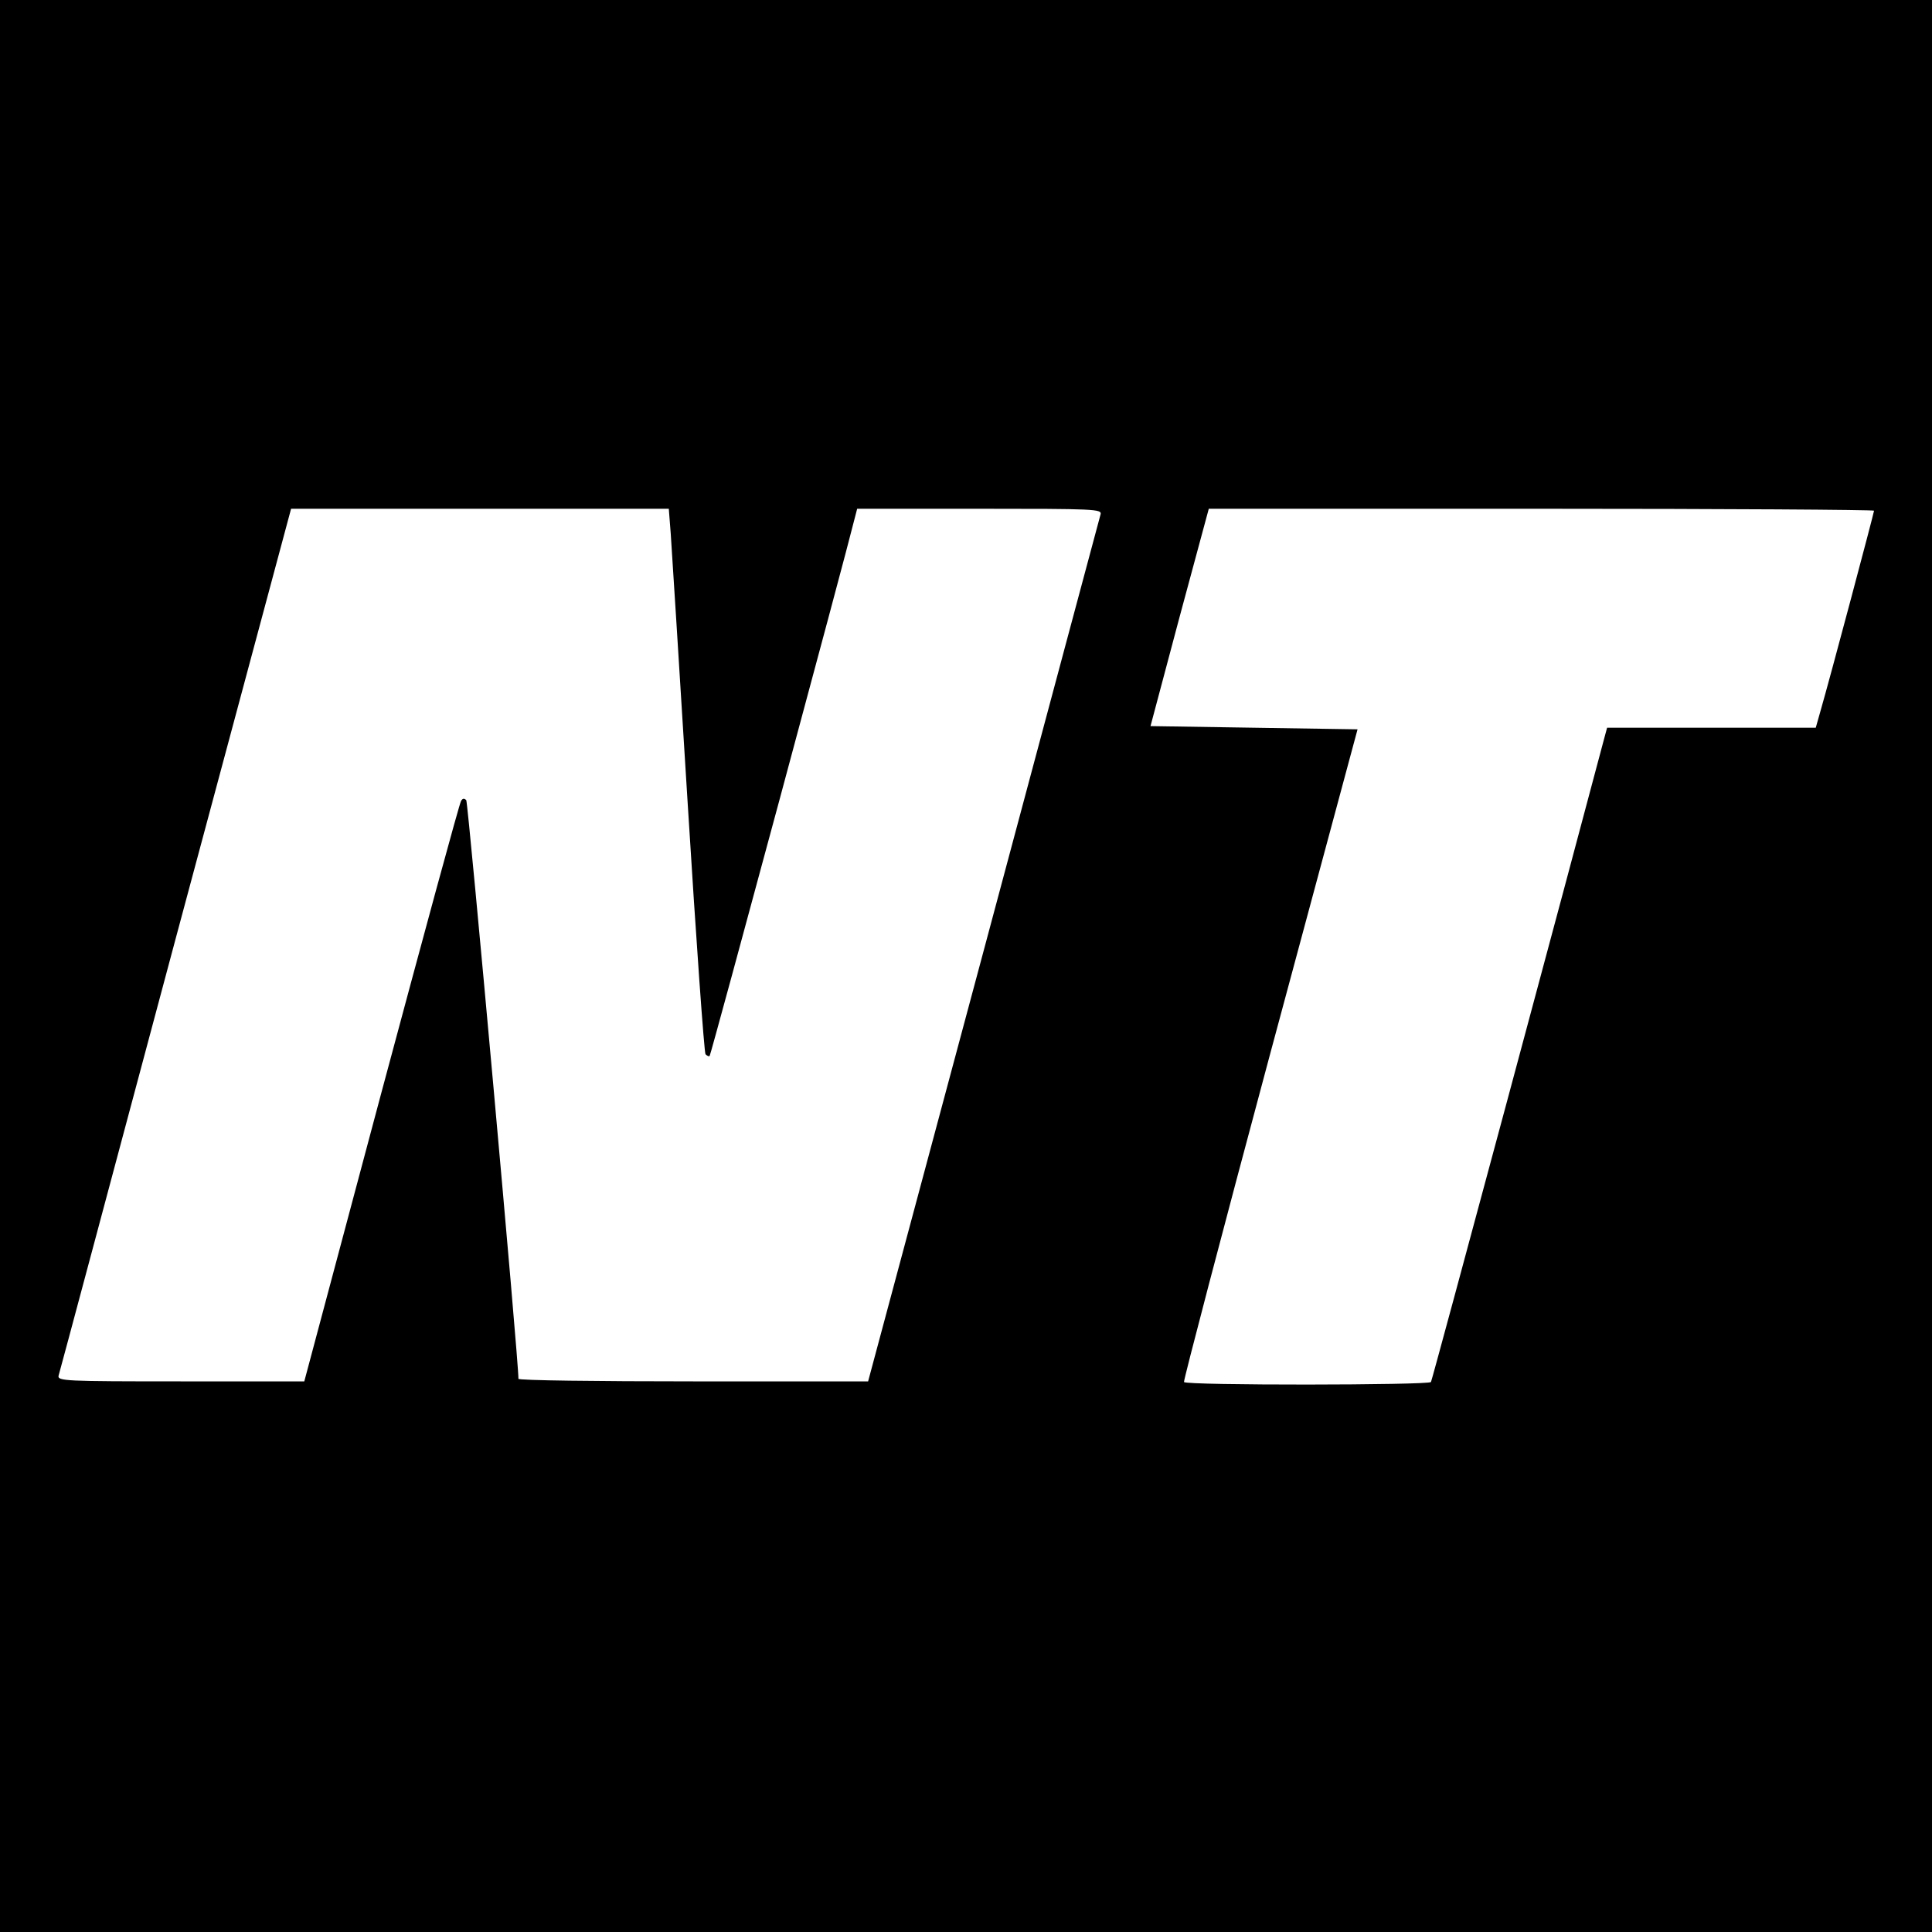
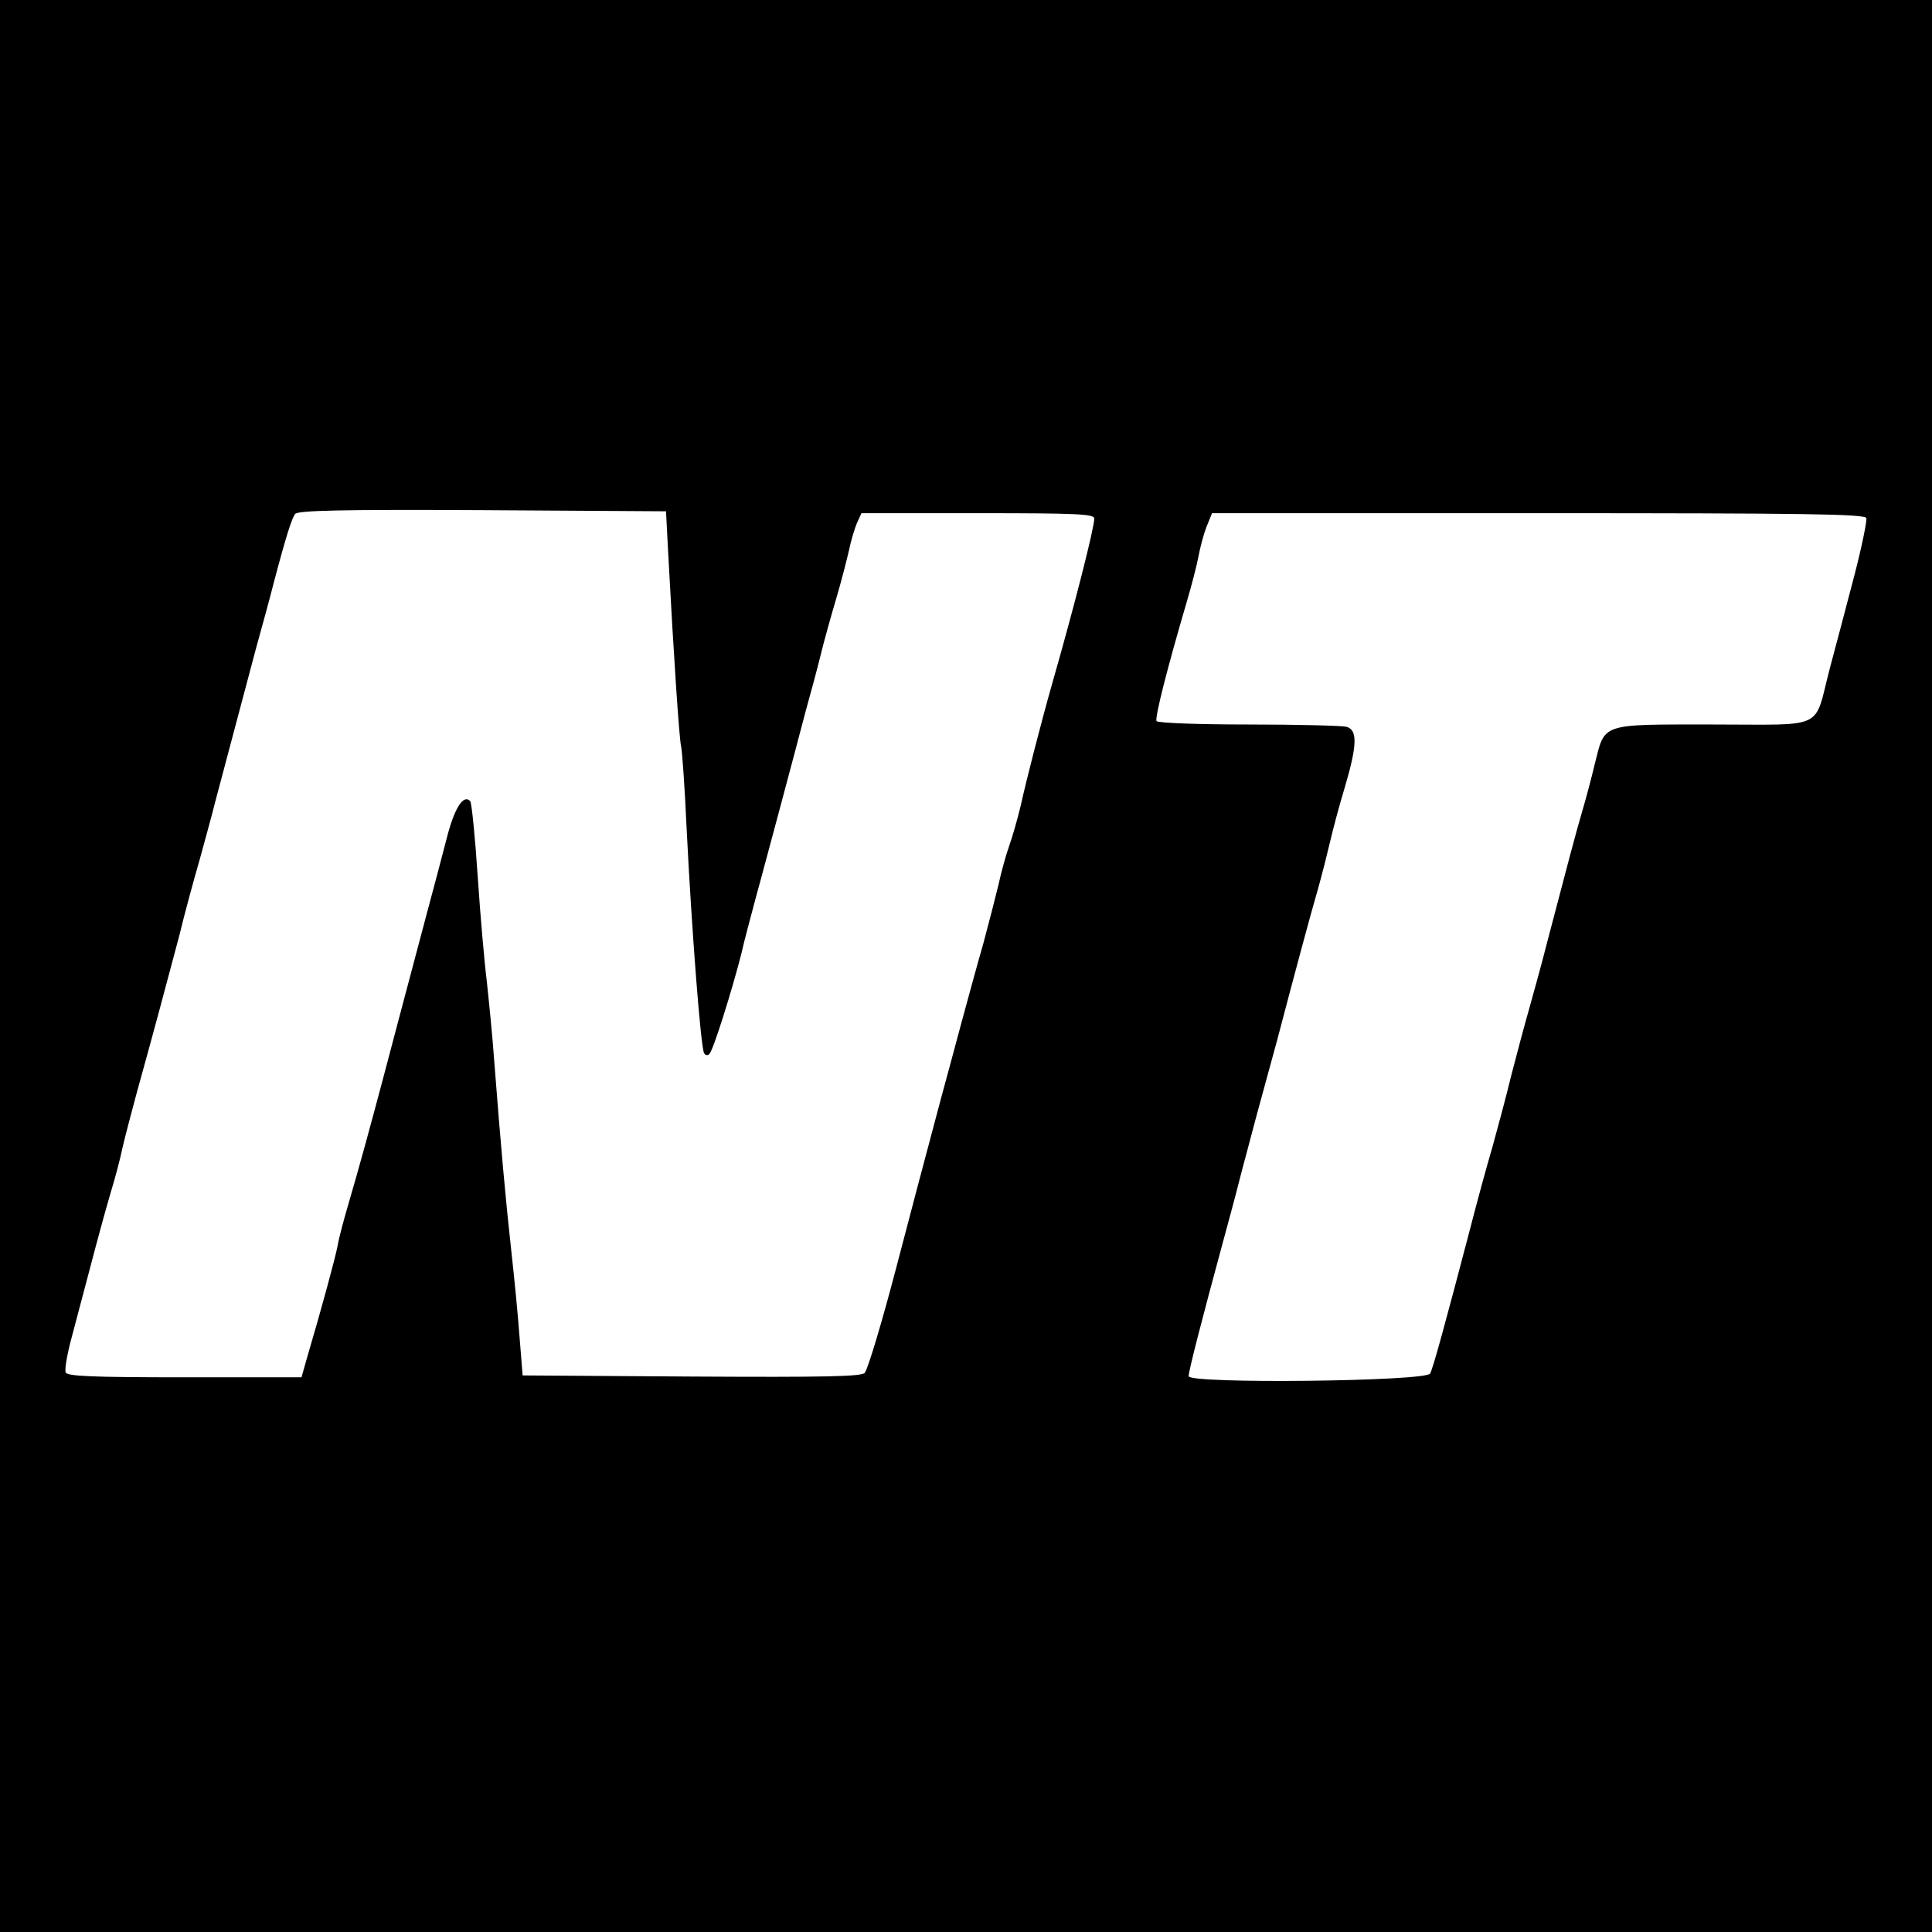
- <svg xmlns="http://www.w3.org/2000/svg" version="1.0" width="600pt" height="600pt" viewBox="0 0 600 600" preserveAspectRatio="xMidYMid meet">
-   <g transform="translate(0,600) scale(0.1,-0.1)" fill="#000000" stroke="none">
-     <path d="M0 3000 l0 -3000 3000 0 3000 0 0 3000 0 3000 -3000 0 -3000 0 0 -3000z m2083 1343 c3 -43 27 -422 53 -843 26 -421 51 -769 55 -774 5 -5 11 -8 13 -5 4 4 420 1545 451 1672 l7 27 380 0 c357 0 380 -1 376 -17 -3 -10 -166 -620 -363 -1355 l-359 -1338 -543 0 c-299 0 -543 3 -543 8 2 42 -156 1790 -162 1797 -6 6 -11 6 -16 -2 -5 -7 -116 -416 -248 -908 l-239 -895 -384 0 c-360 0 -383 1 -379 18 3 9 166 619 363 1355 l359 1337 586 0 587 0 6 -77z m3737 71 c0 -6 -137 -521 -166 -621 l-15 -53 -324 0 -324 0 -10 -37 c-97 -367 -533 -1989 -537 -1995 -6 -10 -761 -11 -767 0 -2 4 118 462 267 1017 l272 1010 -322 5 -321 5 90 338 91 337 1033 0 c568 0 1033 -3 1033 -6z" />
+ <svg xmlns="http://www.w3.org/2000/svg" version="1.0" width="512pt" height="512pt" viewBox="0 0 512 512" preserveAspectRatio="xMidYMid meet">
+   <g transform="translate(0,512) scale(0.1,-0.1)" fill="#000000" stroke="none">
+     <path d="M0 2560 l0 -2560 2560 0 2560 0 0 2560 0 2560 -2560 0 -2560 0 0 -2560z m1771 1090 c15 -279 29 -487 34 -508 3 -13 10 -114 15 -225 13 -259 37 -574 46 -588 3 -6 10 -7 14 -2 10 9 60 169 84 263 8 36 27 106 40 155 14 50 43 160 66 245 23 85 52 196 65 245 14 50 32 117 40 150 8 33 26 98 40 145 14 47 29 106 35 132 5 25 15 58 21 72 l12 26 309 0 c259 0 308 -2 308 -14 0 -24 -51 -226 -112 -439 -29 -102 -68 -254 -83 -322 -8 -33 -21 -80 -30 -105 -9 -25 -22 -72 -29 -105 -8 -33 -26 -103 -40 -155 -15 -52 -41 -147 -58 -210 -17 -63 -41 -153 -54 -200 -40 -150 -91 -342 -119 -450 -37 -141 -73 -262 -83 -278 -7 -10 -105 -12 -458 -10 l-449 3 -8 100 c-4 55 -14 159 -22 230 -15 135 -28 280 -45 500 -5 72 -15 168 -20 215 -6 47 -17 172 -24 277 -7 106 -16 196 -20 200 -18 19 -42 -19 -62 -98 -12 -46 -36 -138 -54 -204 -71 -266 -91 -344 -114 -430 -34 -128 -64 -238 -91 -330 -13 -44 -27 -96 -30 -115 -6 -32 -42 -165 -81 -297 l-15 -53 -310 0 c-249 0 -311 3 -315 13 -3 8 4 49 16 93 53 201 83 315 102 379 12 39 27 95 33 125 7 30 25 98 39 150 38 136 79 289 111 410 14 58 39 150 55 205 15 55 33 120 39 145 13 49 65 244 109 410 16 58 37 134 46 170 35 133 49 175 58 188 8 9 115 12 497 10 l486 -3 6 -115z m3175 97 c2 -7 -12 -76 -32 -153 -20 -76 -49 -187 -65 -246 -43 -165 -7 -148 -309 -148 -302 0 -286 5 -314 -106 -9 -38 -24 -94 -33 -124 -17 -58 -41 -149 -91 -340 -16 -63 -39 -146 -50 -185 -11 -38 -32 -117 -47 -175 -14 -58 -37 -143 -50 -190 -14 -47 -41 -146 -60 -220 -65 -248 -97 -365 -105 -380 -10 -21 -640 -28 -640 -7 0 14 36 153 90 352 15 55 35 129 44 165 9 36 30 112 45 170 16 58 41 150 56 205 46 175 87 328 108 400 11 39 25 95 32 125 7 30 24 95 39 144 33 112 34 152 4 160 -13 3 -130 6 -260 6 -133 0 -239 4 -243 9 -5 9 28 139 80 316 13 44 27 98 31 120 4 22 13 57 21 78 l15 37 864 0 c706 0 866 -2 870 -13z" />
  </g>
</svg>
